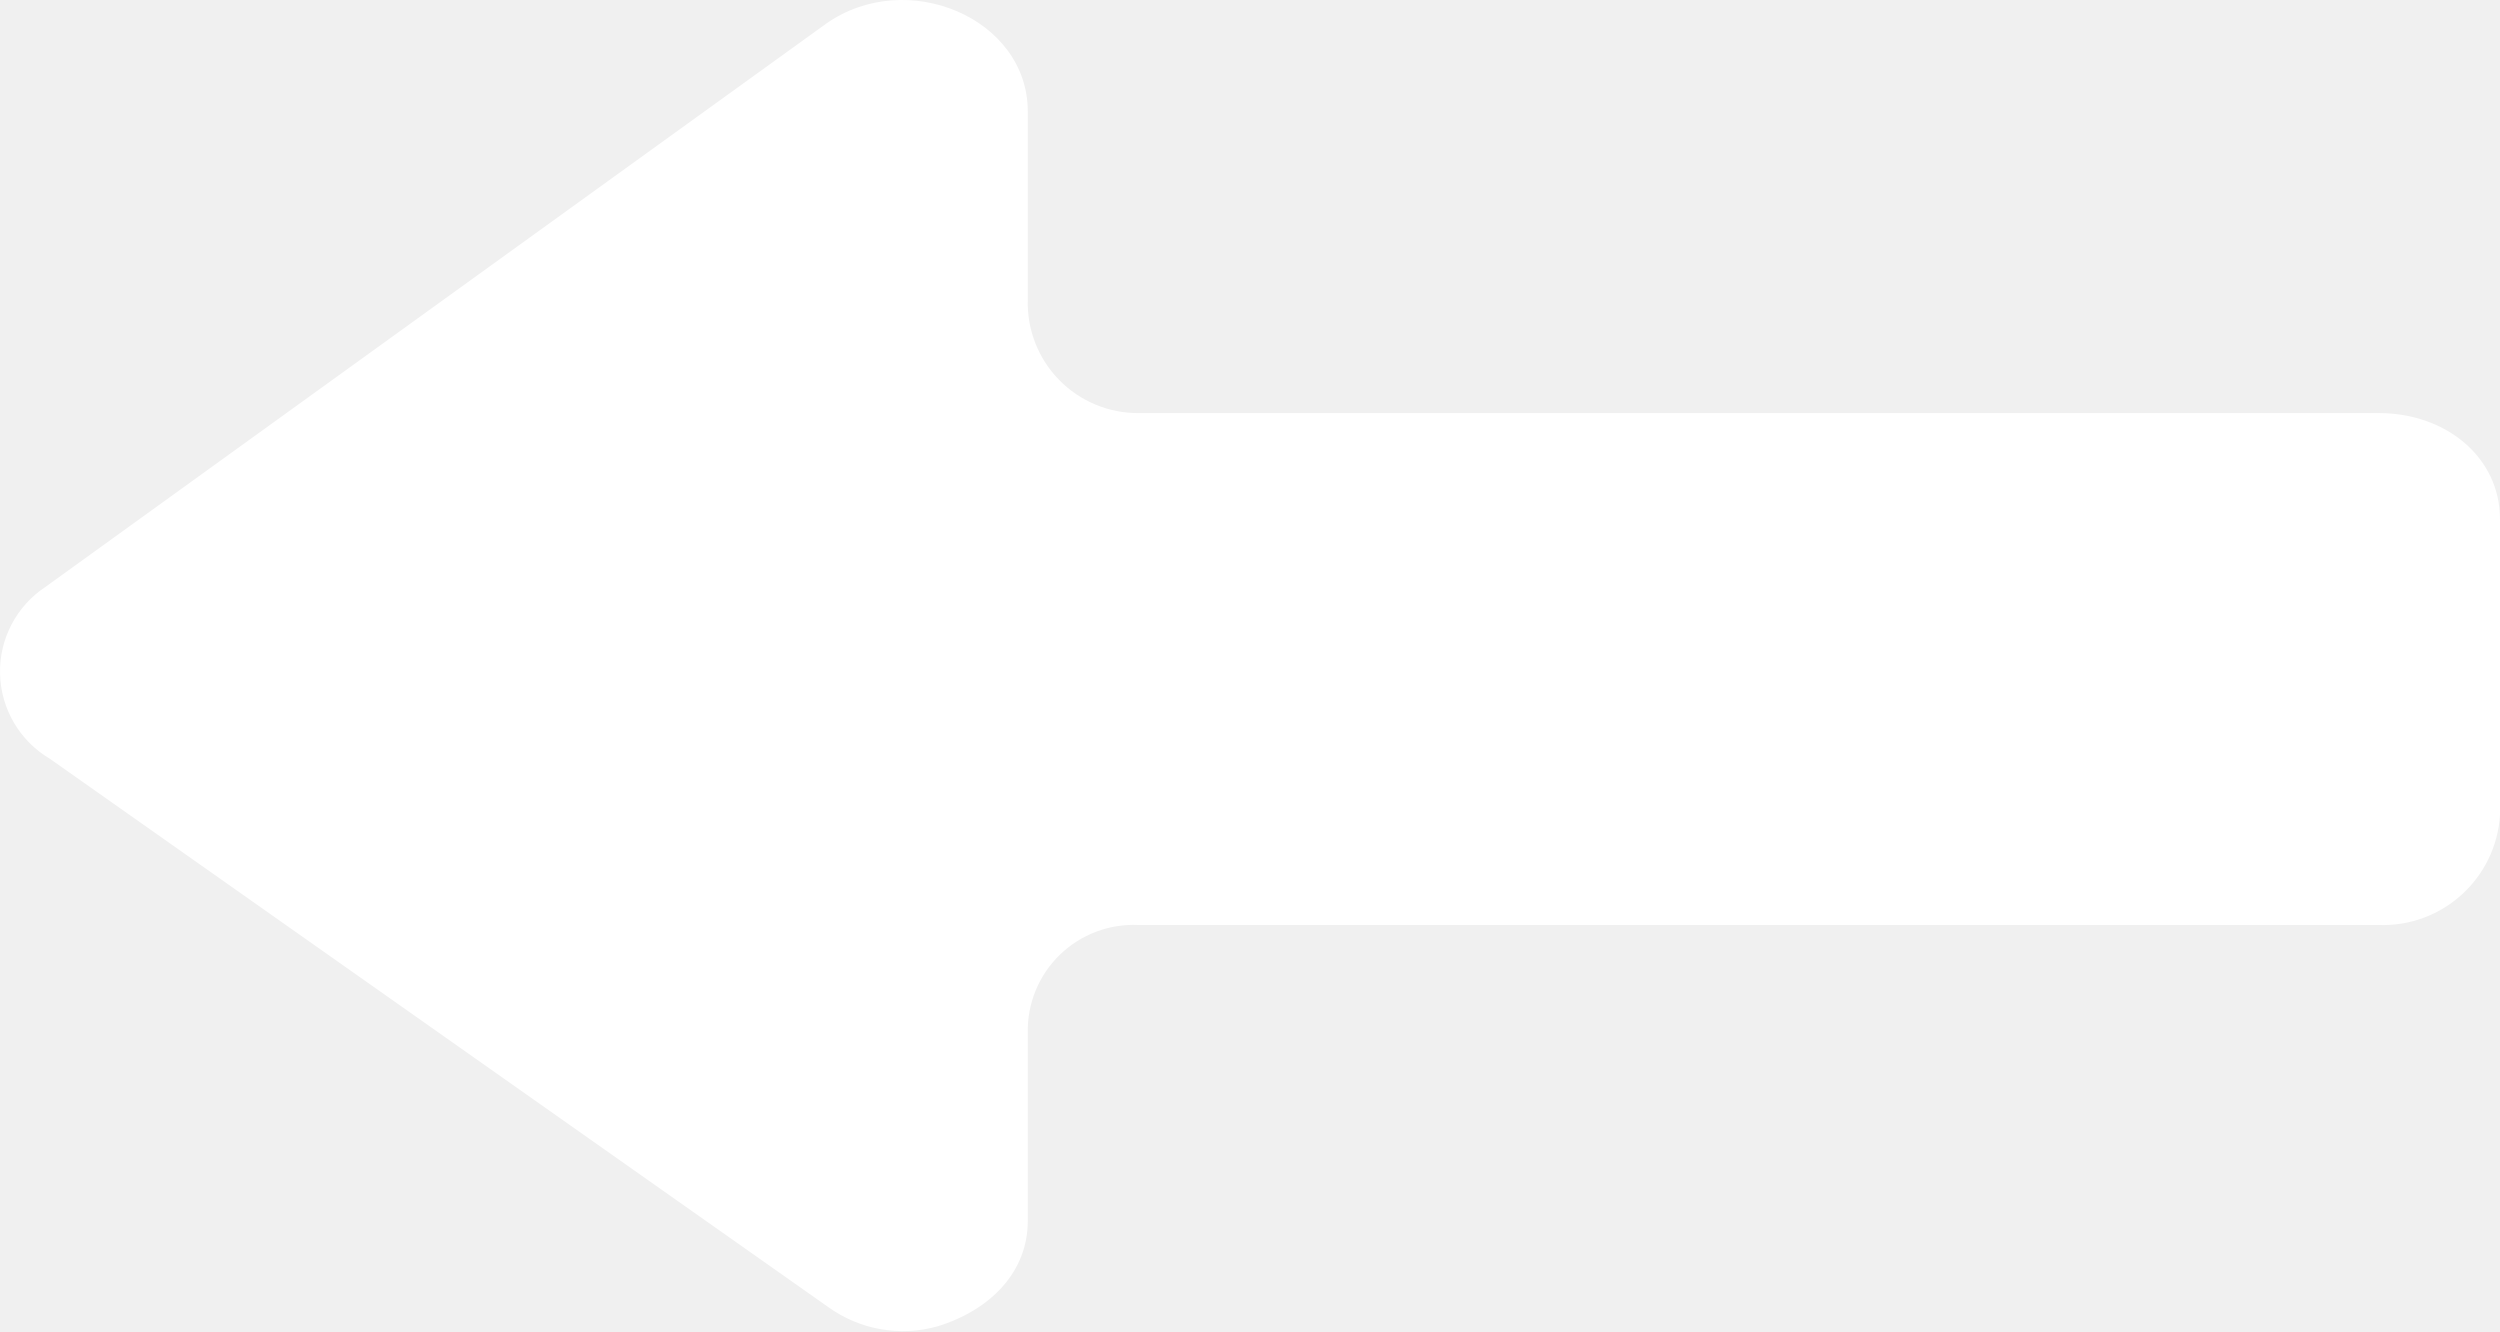
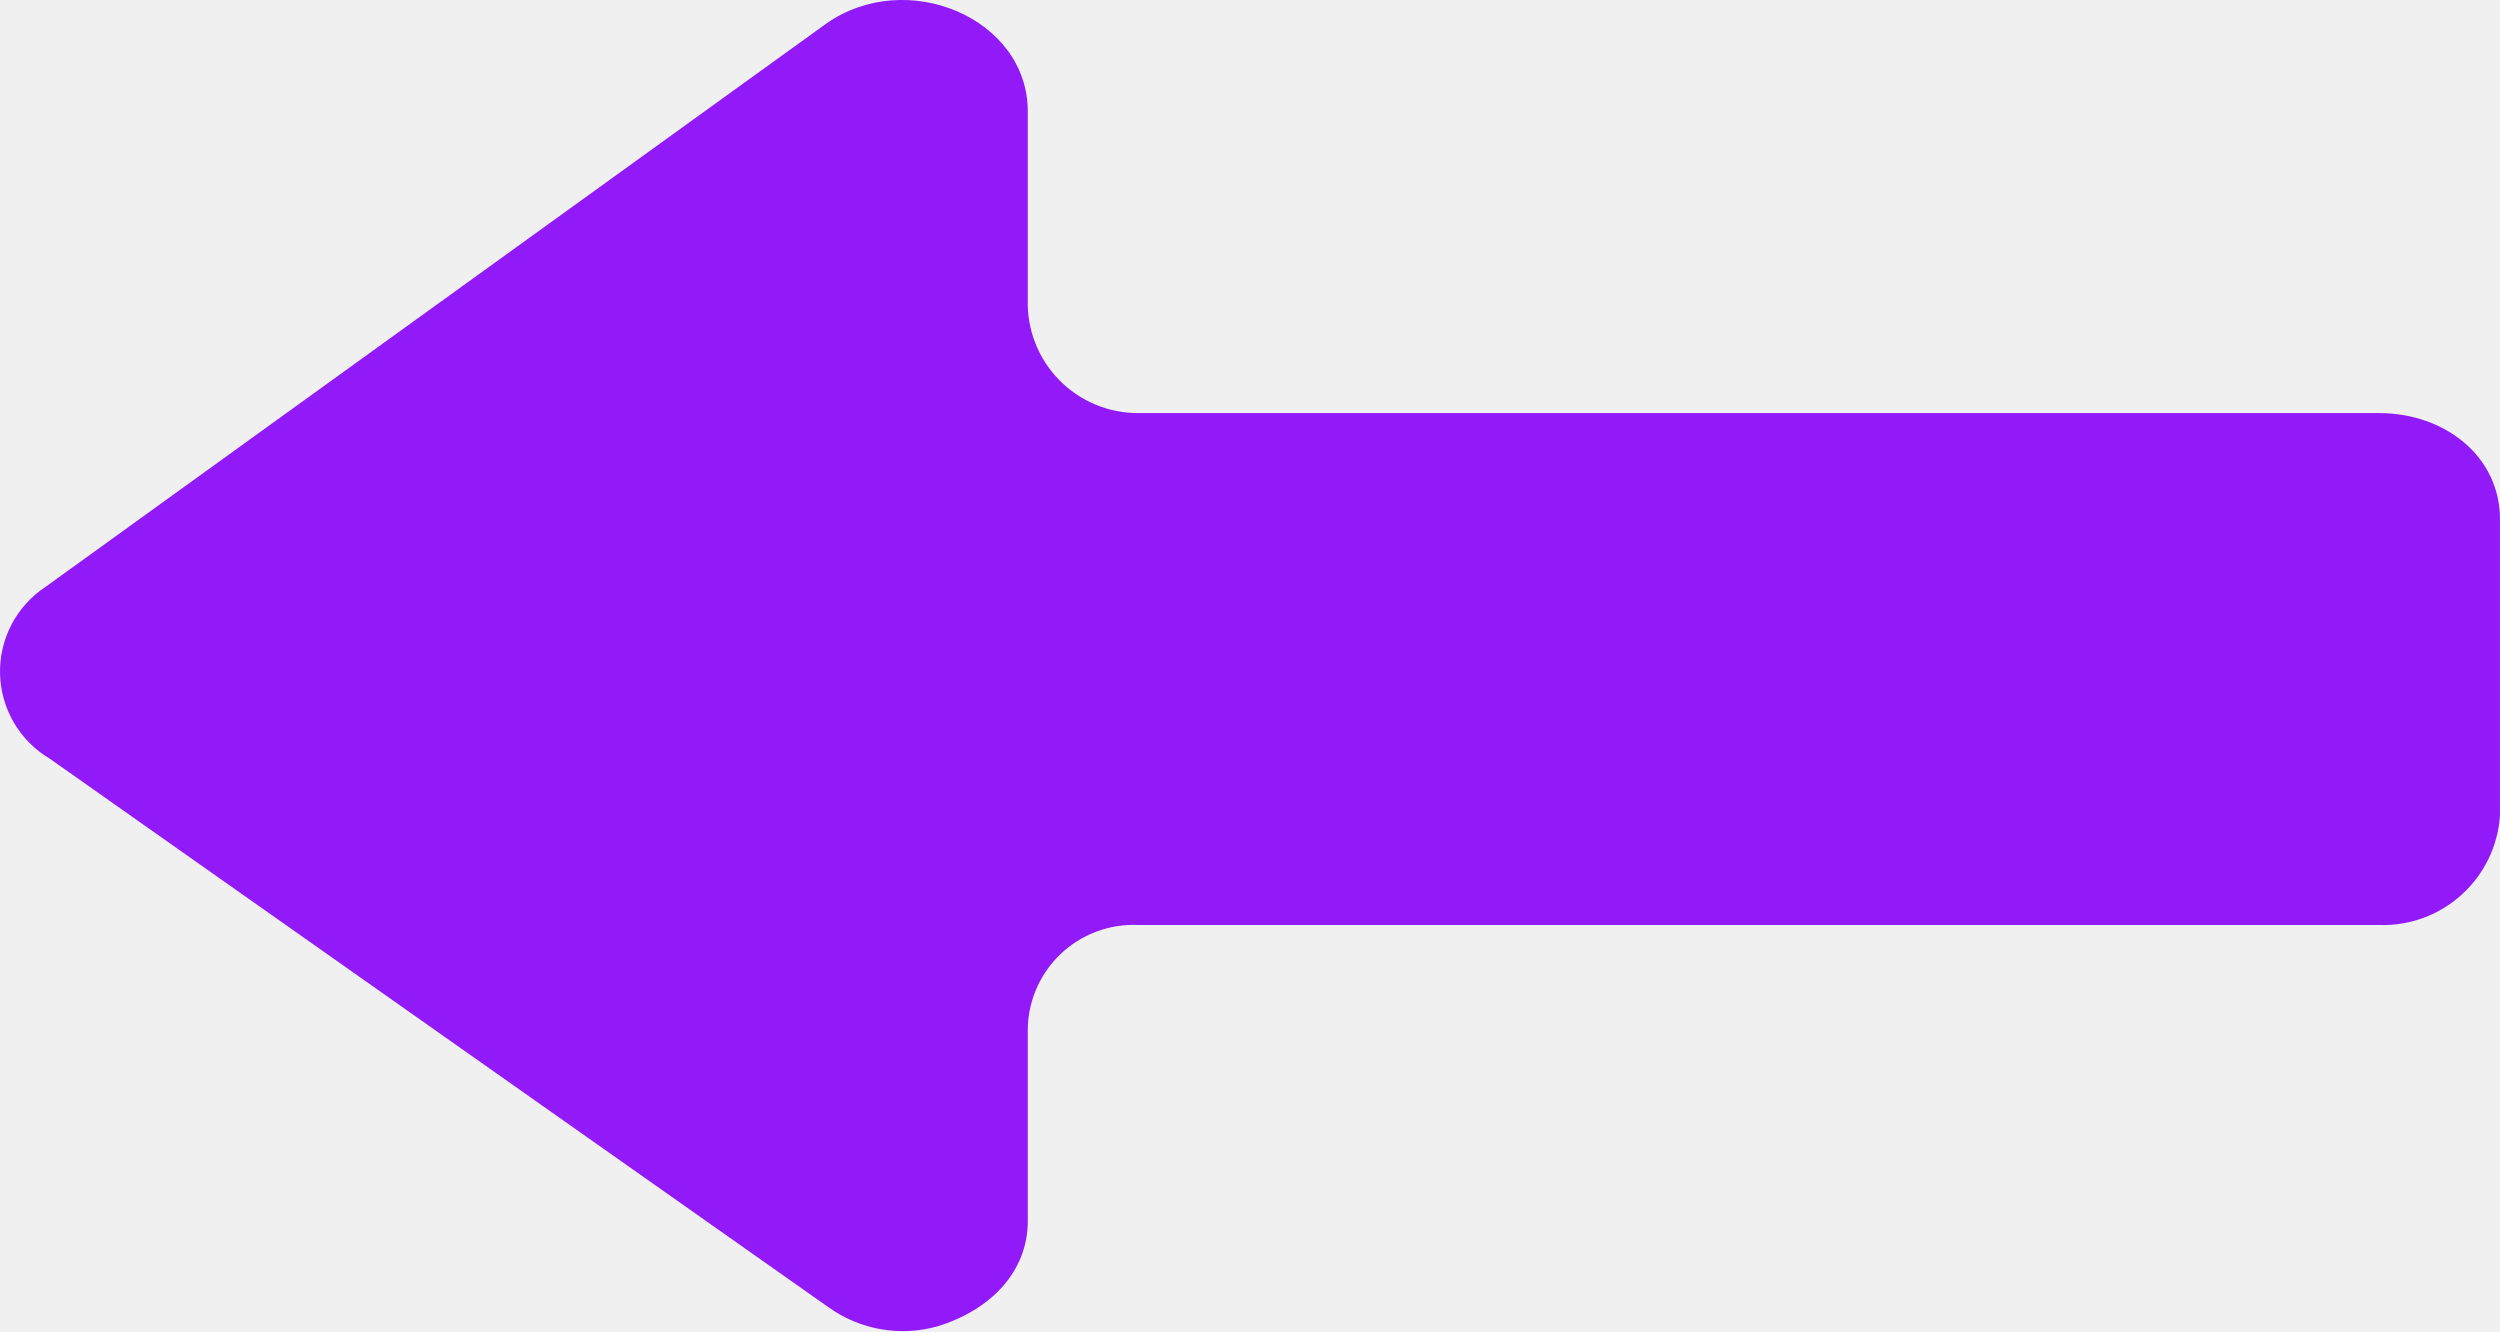
<svg xmlns="http://www.w3.org/2000/svg" id="straight-right-arrow" width="113.456" height="60.421" viewBox="0 0 113.456 60.421">
-   <path id="Tracé_18" data-name="Tracé 18" d="M2.072,52.214,37.491,26.66c3.661-2.572,9.152-.249,9.152,3.982v8.546a5,5,0,0,0,5.034,5.144h56.287c3.02,0,5.491,1.991,5.491,4.812V62.586a5.325,5.325,0,0,1-5.491,4.978H51.677a4.8,4.8,0,0,0-5.034,4.9V81c0,2.3-1.685,4.036-4.094,4.777a5.8,5.8,0,0,1-4.966-.877L2.255,60.014A4.6,4.6,0,0,1,2.072,52.214Z" transform="translate(0 -25.585)" fill="#fff" />
+   <path id="Tracé_18" data-name="Tracé 18" d="M2.072,52.214,37.491,26.66c3.661-2.572,9.152-.249,9.152,3.982v8.546a5,5,0,0,0,5.034,5.144h56.287c3.02,0,5.491,1.991,5.491,4.812V62.586a5.325,5.325,0,0,1-5.491,4.978H51.677a4.8,4.8,0,0,0-5.034,4.9V81c0,2.3-1.685,4.036-4.094,4.777a5.8,5.8,0,0,1-4.966-.877L2.255,60.014A4.6,4.6,0,0,1,2.072,52.214Z" transform="translate(0 -25.585)" fill="#921af9" />
</svg>
